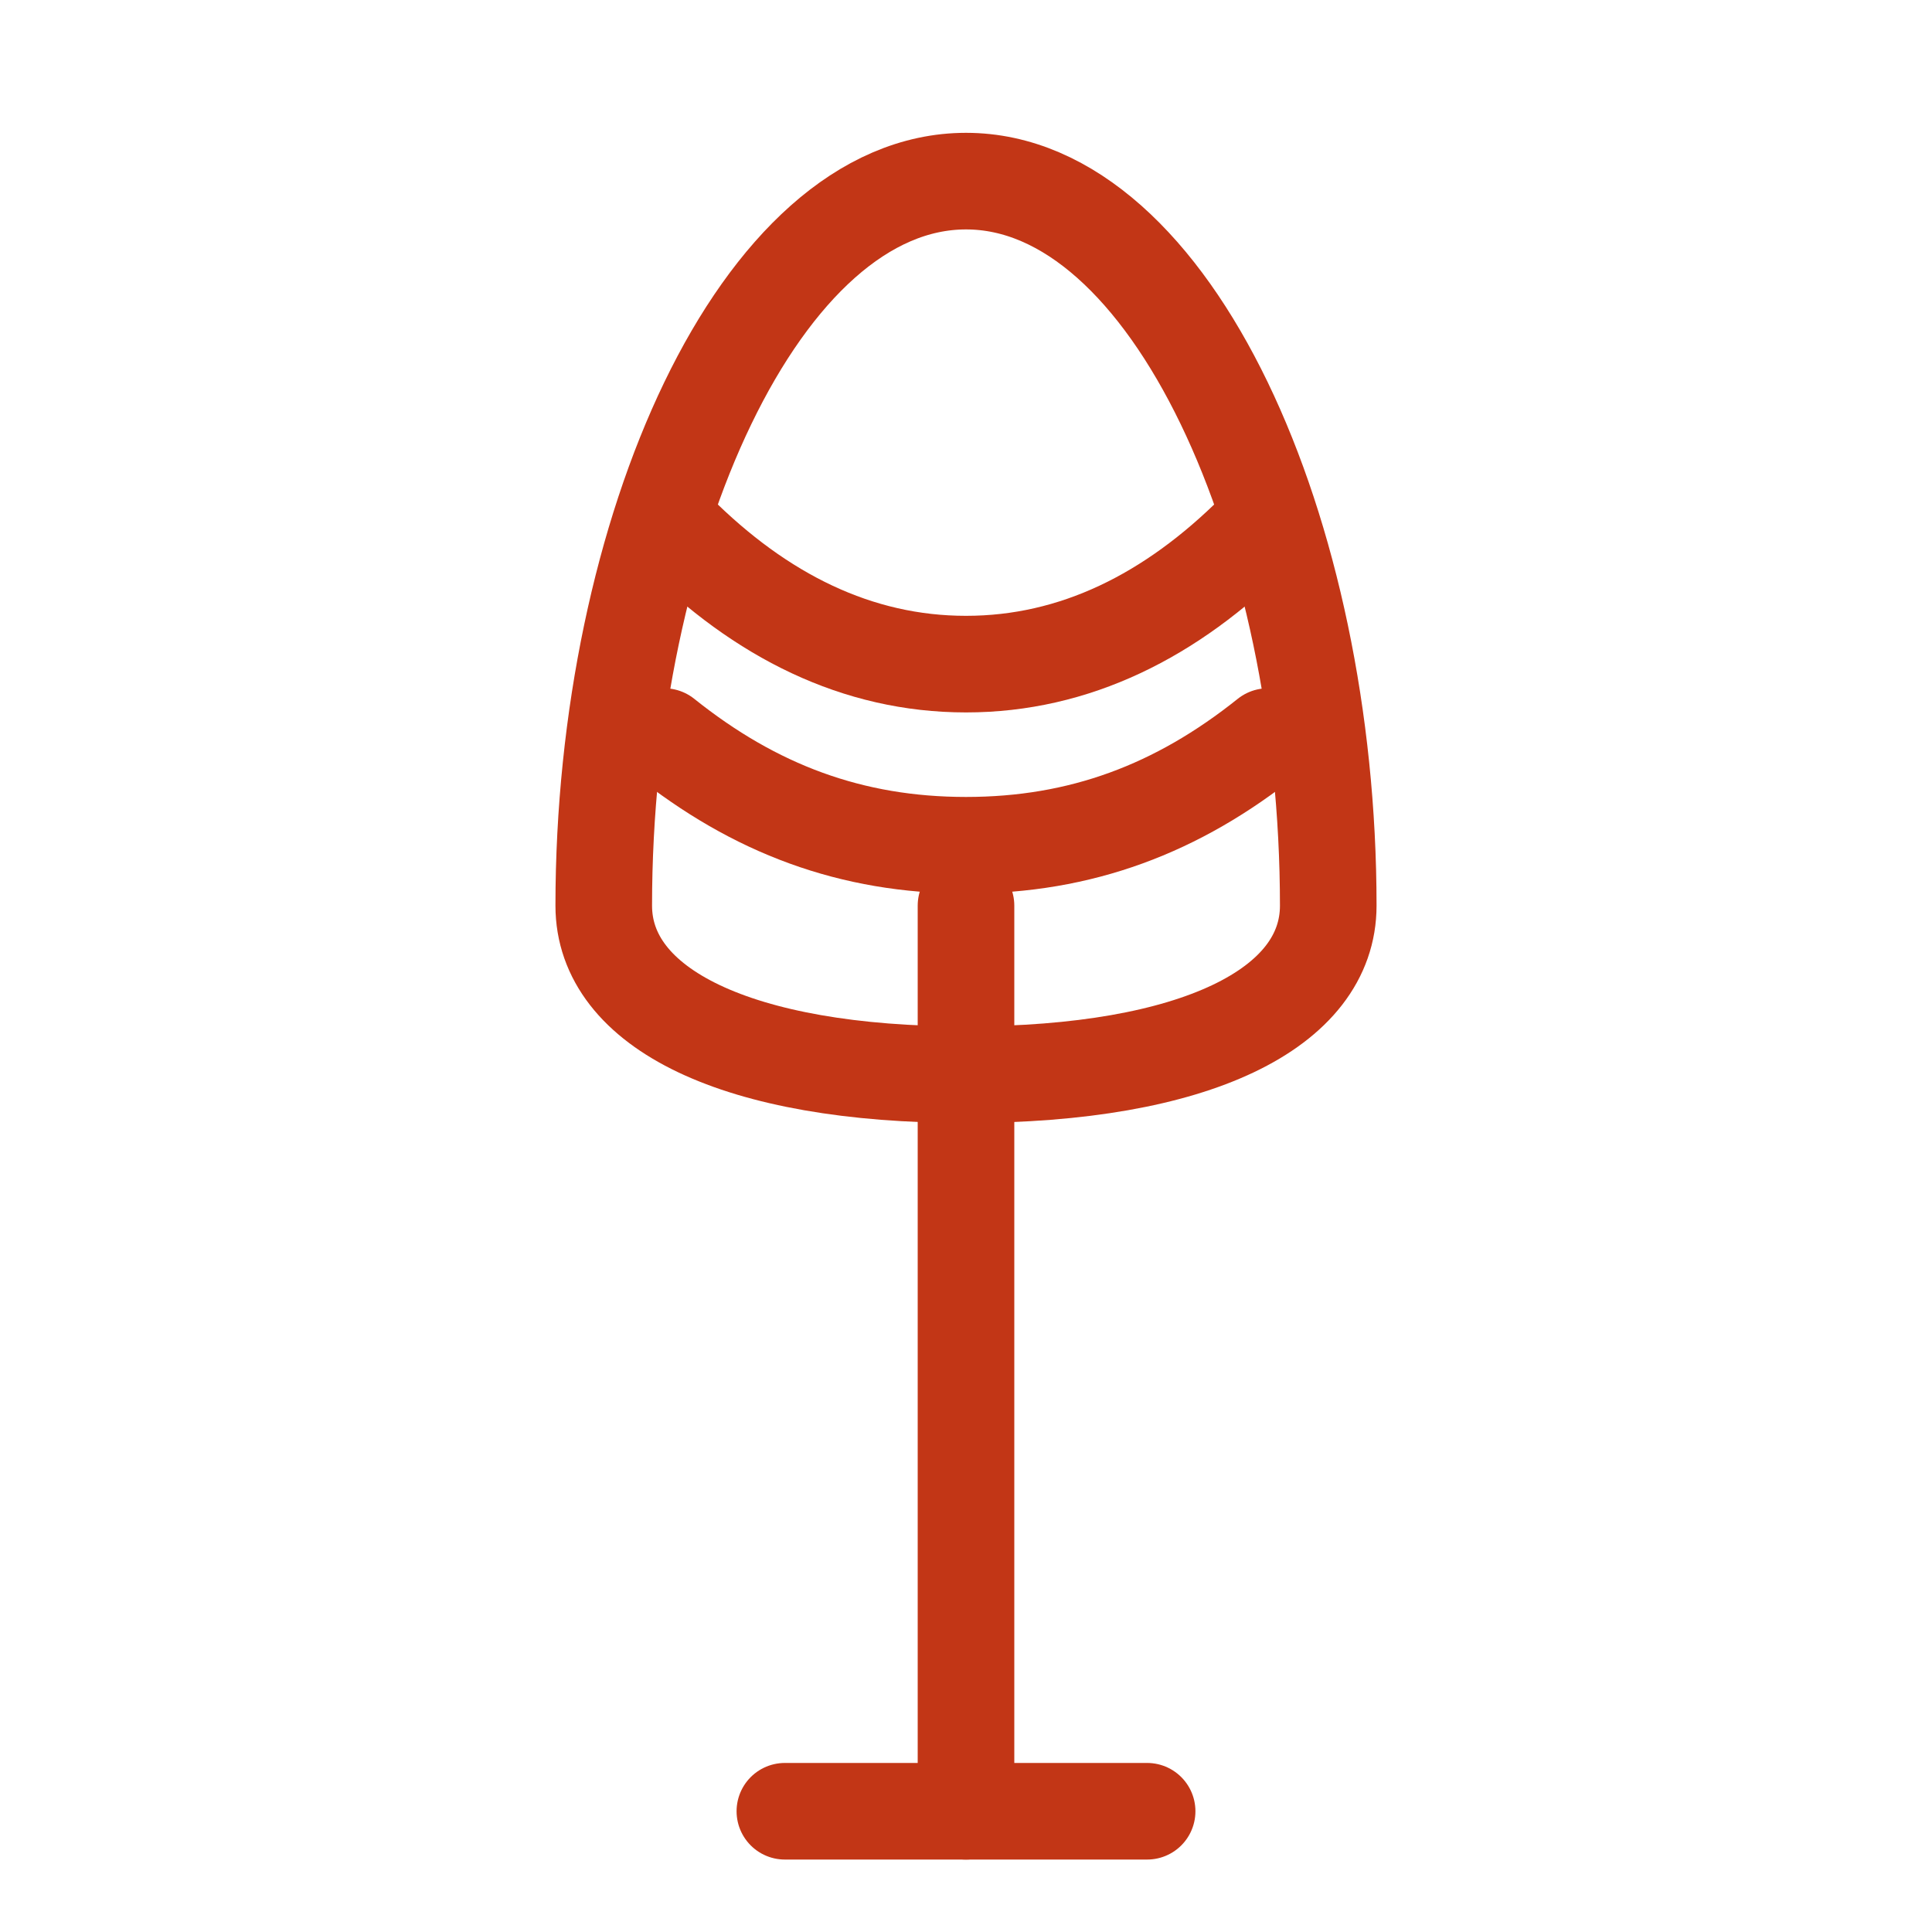
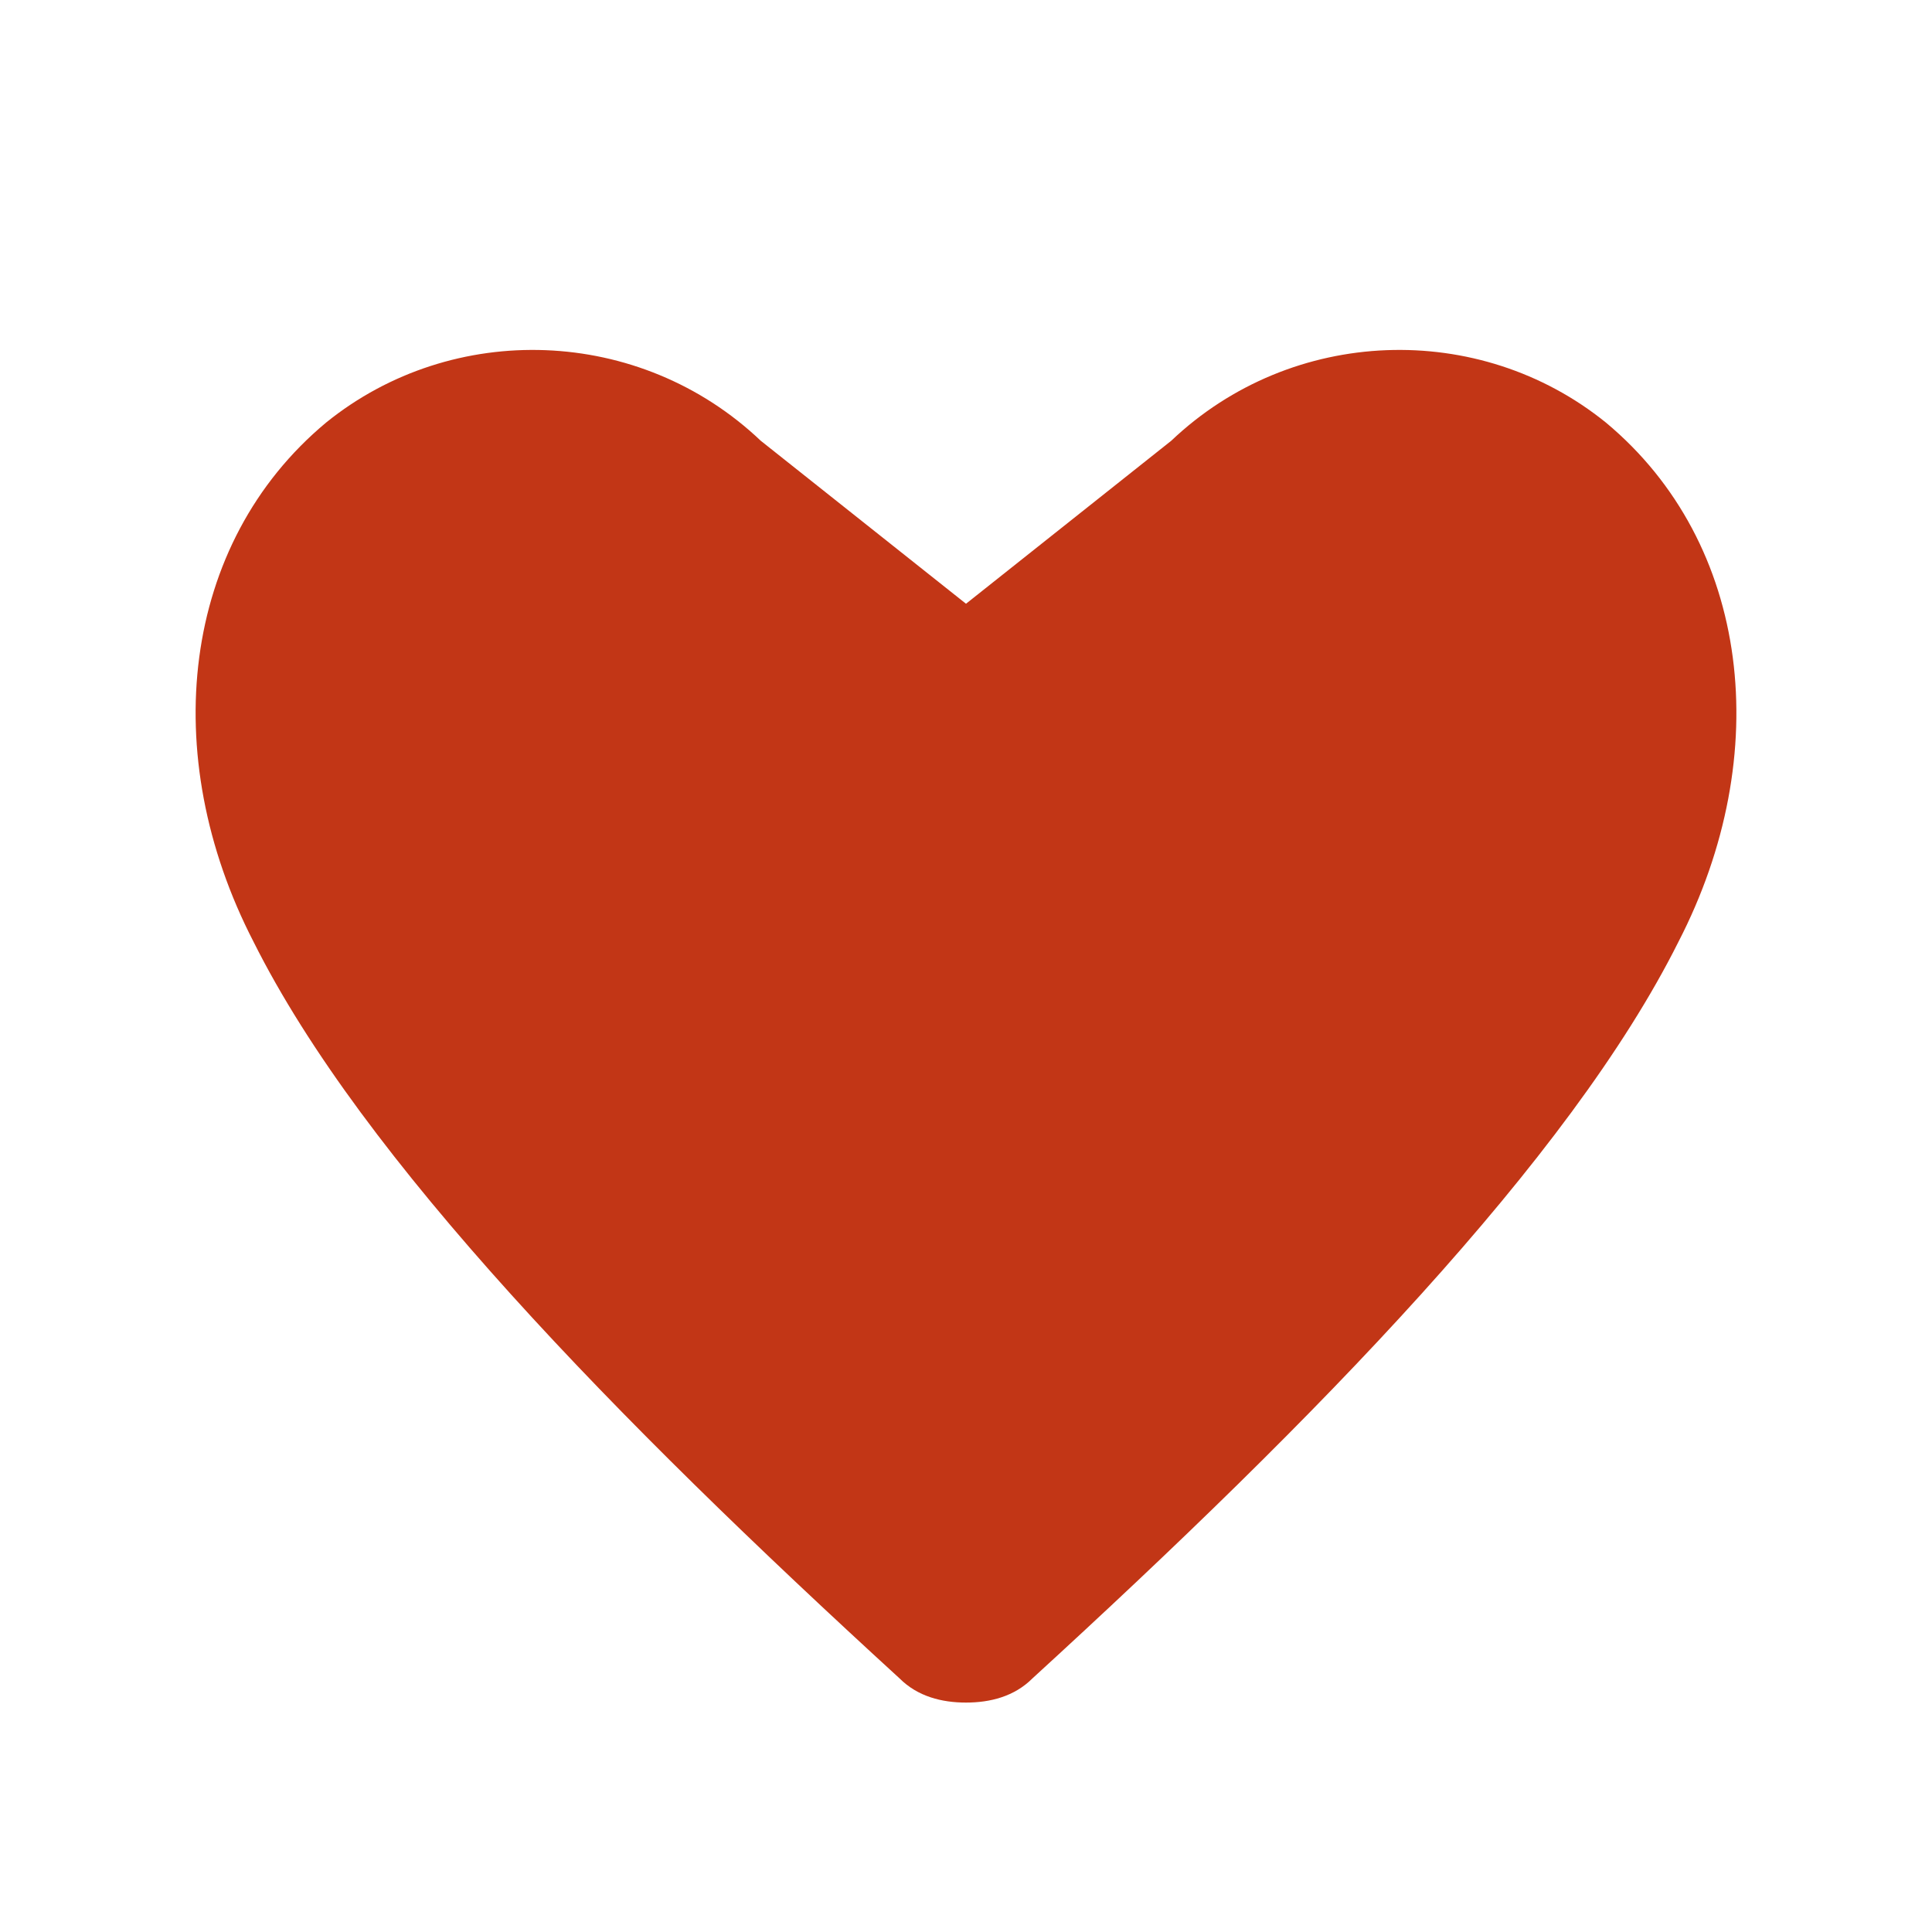
- <svg xmlns="http://www.w3.org/2000/svg" viewBox="0 0 32 32" fill="none" stroke="#c23616" stroke-width="1.6" stroke-linecap="round" stroke-linejoin="round">
-   <path d="M16 30V15" />
-   <path d="M13 30h6" />
-   <path d="M10 15c0-6.2 2.6-12 6-12s6 5.8 6 12c0 1.7-2.2 2.8-6 2.8s-6-1.1-6-2.8Z" />
-   <path d="M11.2 8.8C12.6 10.2 14.2 11 16 11s3.4-.8 4.8-2.2" />
-   <path d="M11 12.2c1.5 1.2 3.1 1.8 5 1.8s3.5-.6 5-1.8" />
+ <svg xmlns="http://www.w3.org/2000/svg" viewBox="0 0 32 32" fill="#c23616">
+   <path d="M16 28.2c-.4 0-.8-.1-1.1-.4C10.2 23.5 6 19.2 4.2 15.6 2.6 12.5 3 9 5.4 7c2.1-1.7 5.2-1.6 7.2.3L16 10l3.4-2.7c2-1.9 5.1-2 7.2-.3 2.4 2 2.8 5.5 1.2 8.6-1.8 3.6-6 7.9-10.7 12.2-.3.3-.7.4-1.1.4Z" />
</svg>
